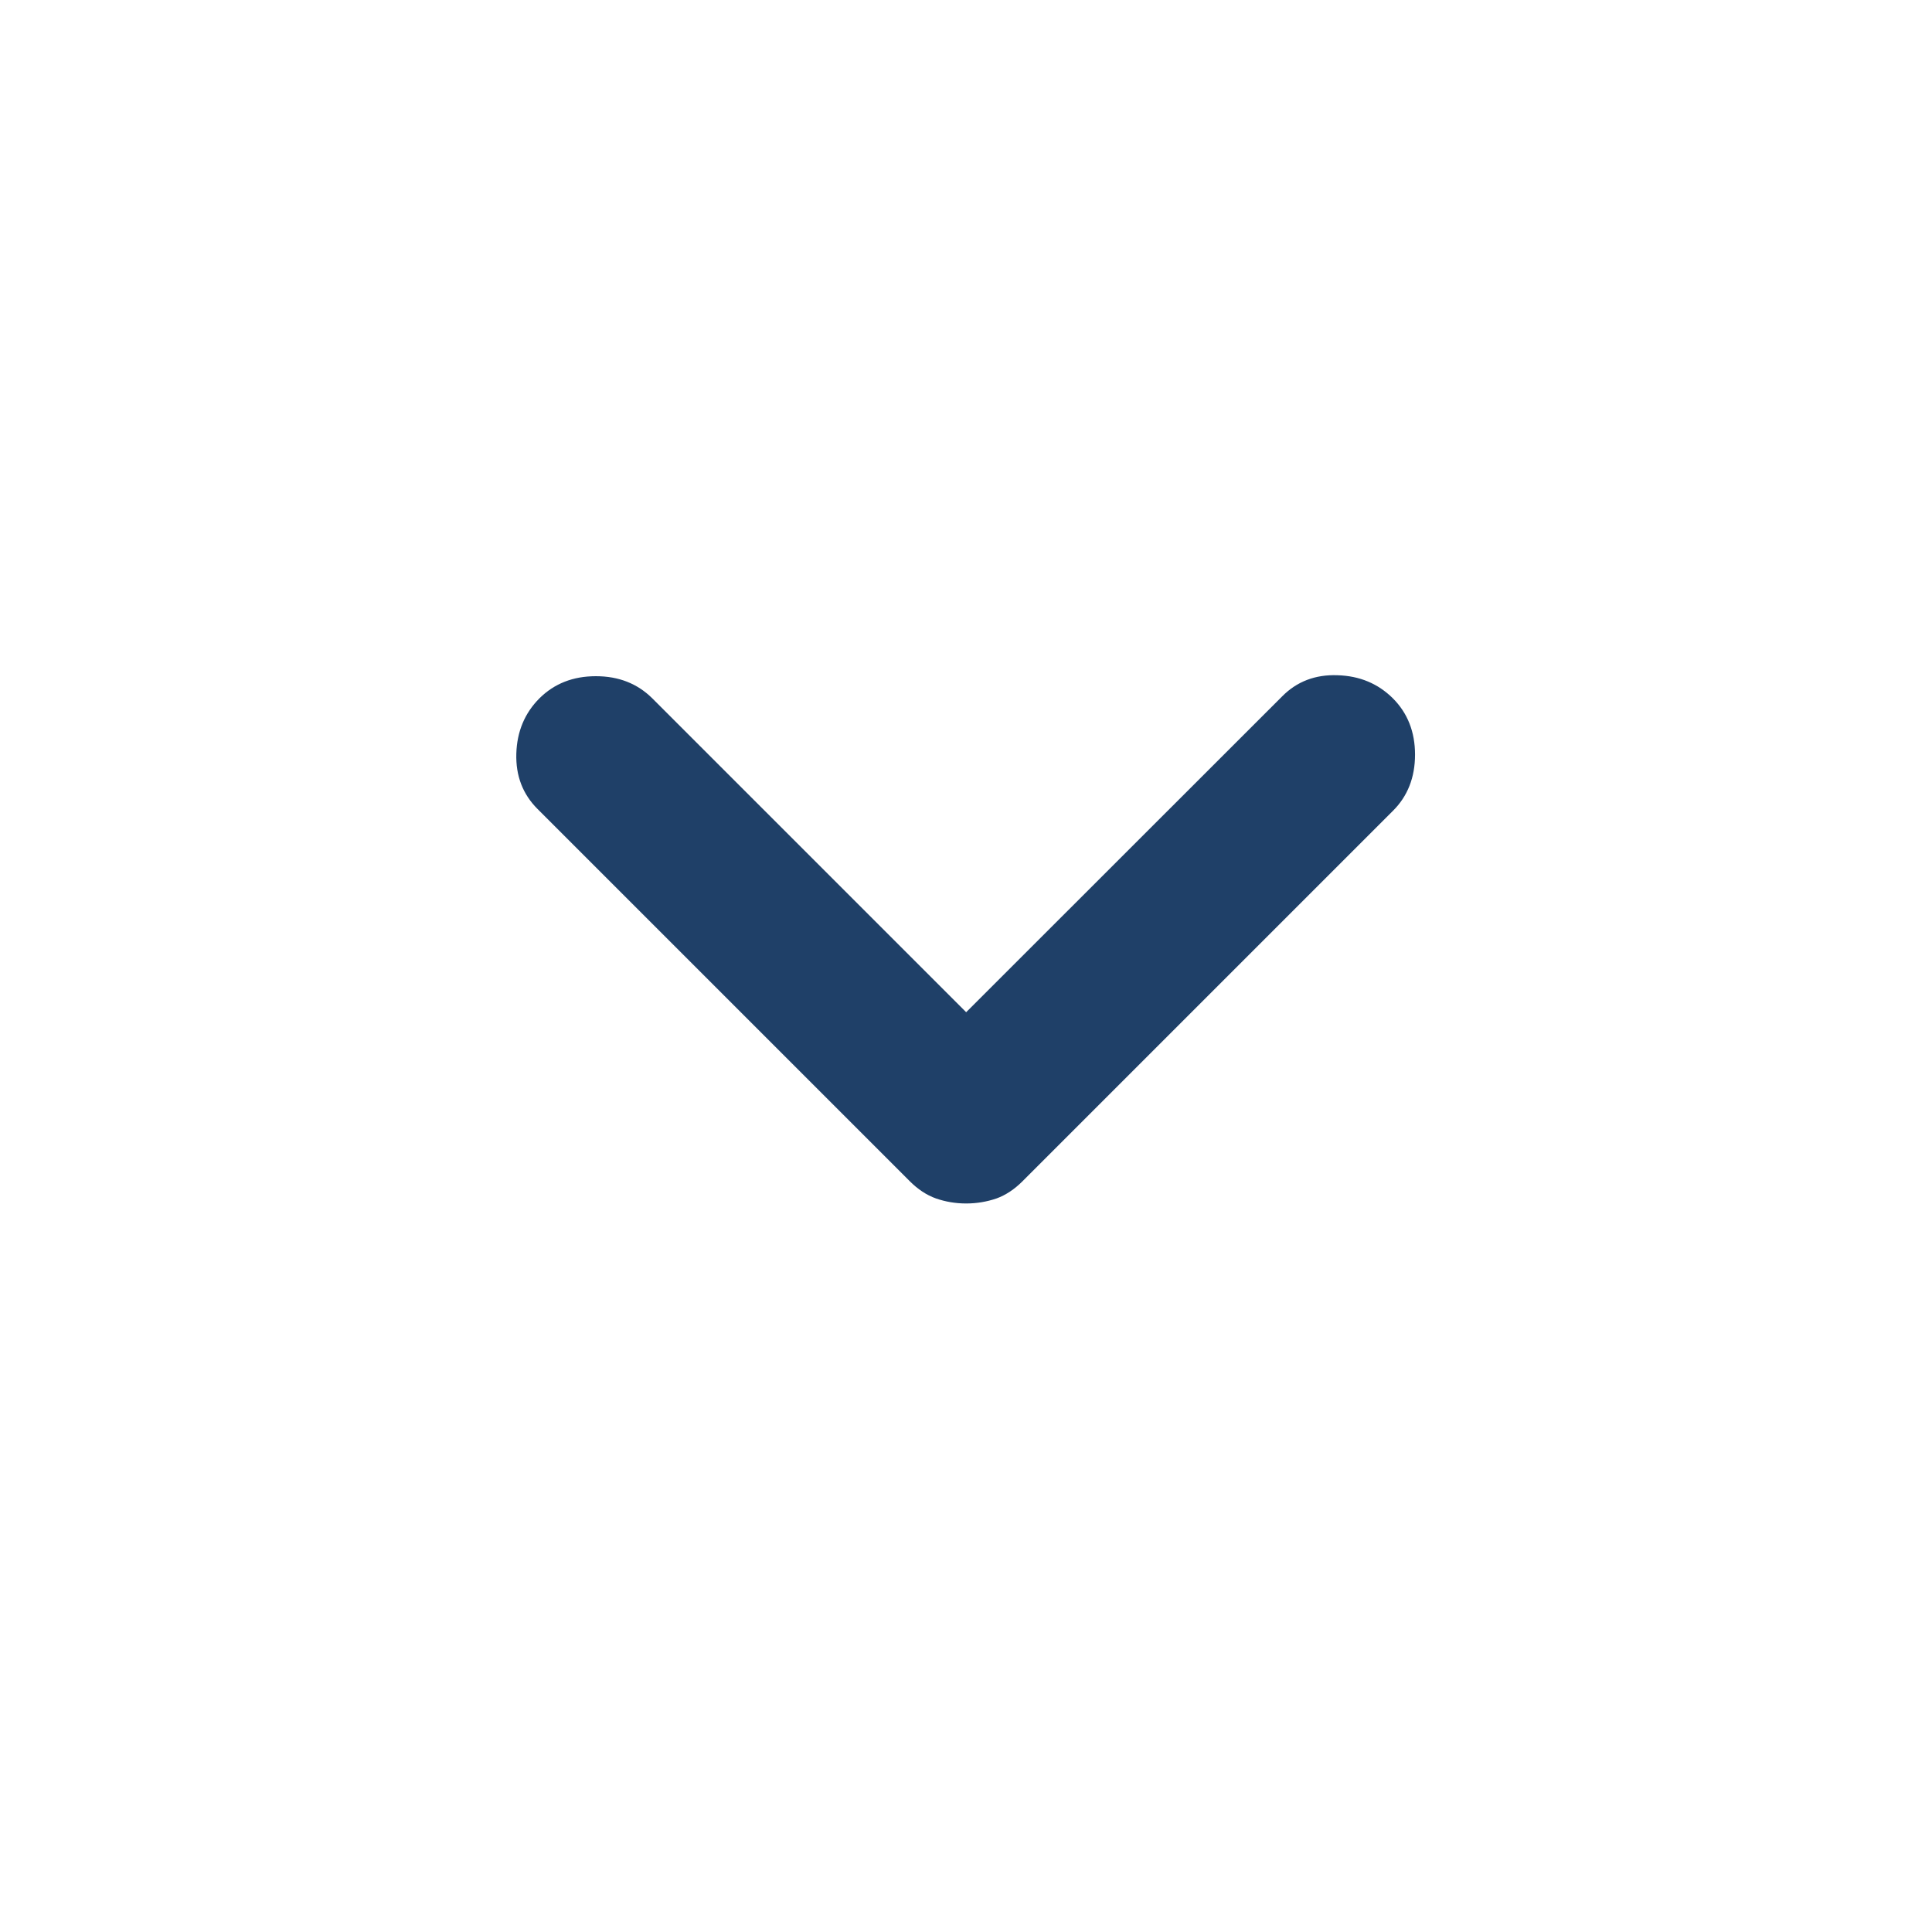
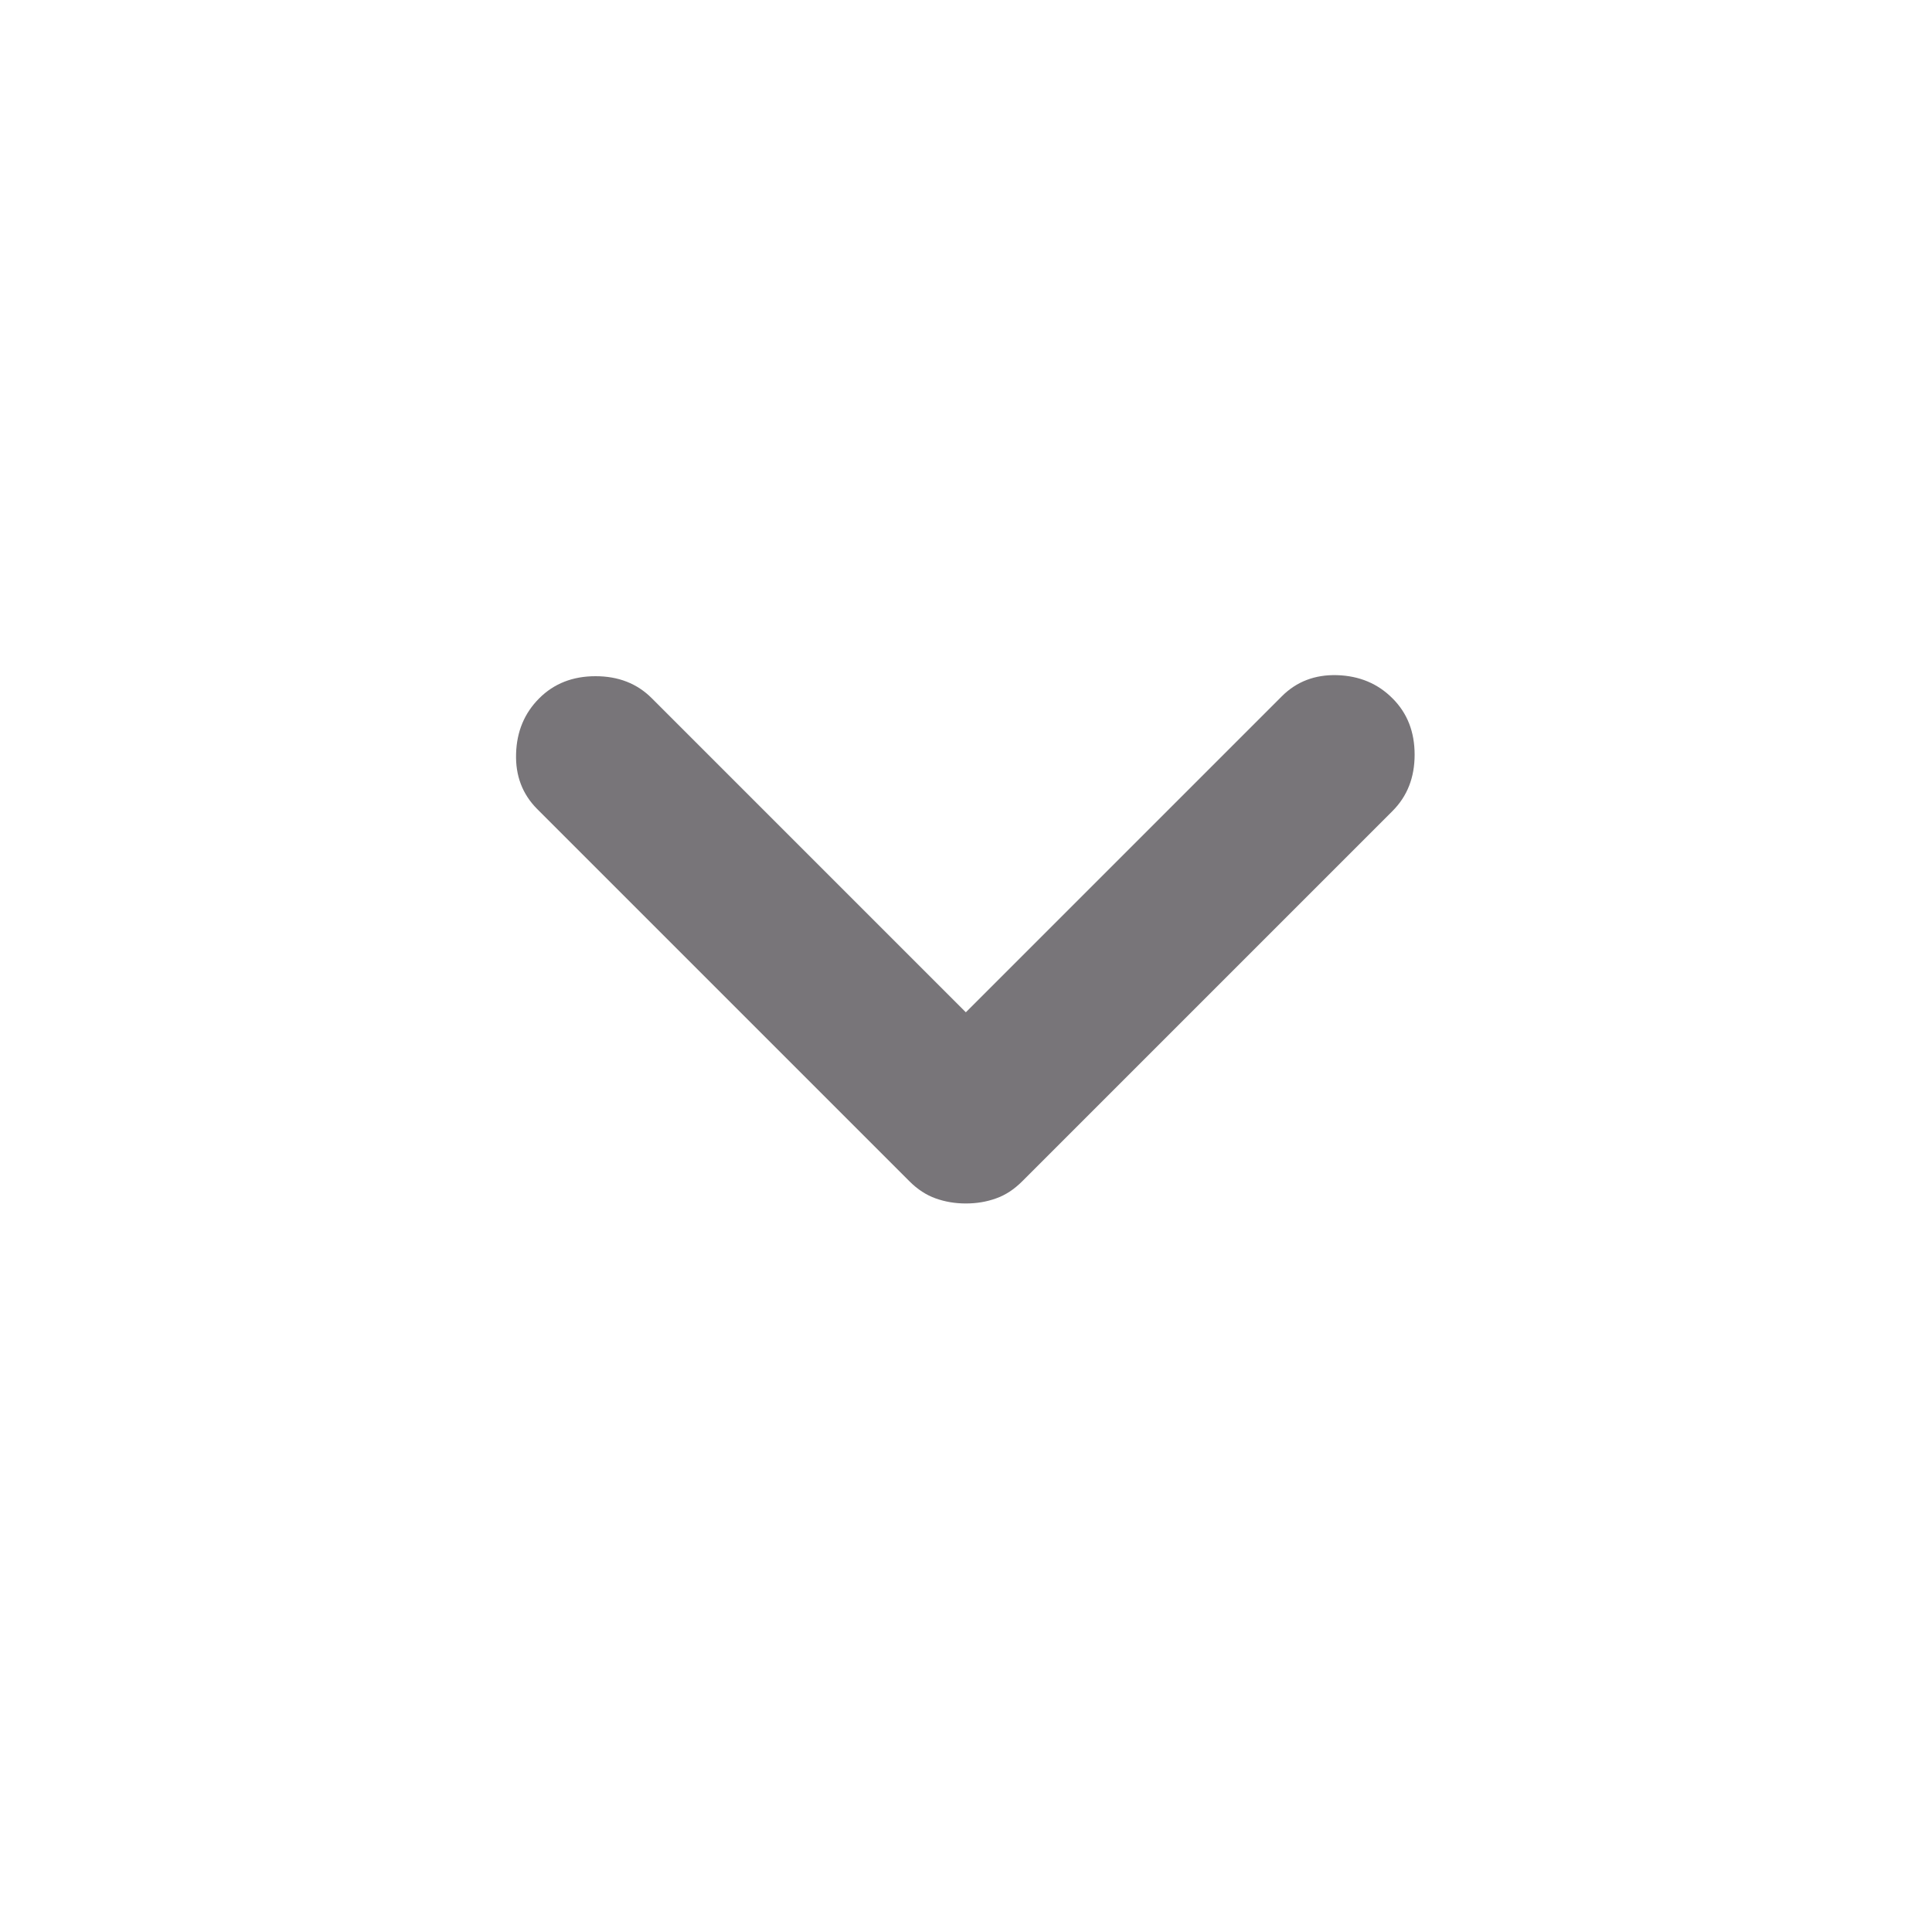
- <svg xmlns="http://www.w3.org/2000/svg" width="12" height="12" viewBox="0 0 12 12" fill="none">
+ <svg xmlns="http://www.w3.org/2000/svg" width="24" height="24" viewBox="0 0 24 24" fill="none">
  <g id="icon/expand_more">
-     <path id="Vector" d="M6.001 7.475C5.934 7.475 5.872 7.464 5.814 7.444C5.755 7.423 5.701 7.387 5.651 7.337L3.339 5.025C3.247 4.933 3.203 4.819 3.207 4.681C3.211 4.544 3.259 4.429 3.351 4.337C3.443 4.246 3.559 4.2 3.701 4.2C3.843 4.2 3.959 4.246 4.051 4.337L6.001 6.287L7.964 4.325C8.055 4.233 8.17 4.189 8.307 4.194C8.445 4.198 8.559 4.246 8.651 4.337C8.743 4.429 8.789 4.546 8.789 4.687C8.789 4.829 8.743 4.946 8.651 5.037L6.351 7.337C6.301 7.387 6.247 7.423 6.189 7.444C6.13 7.464 6.068 7.475 6.001 7.475Z" fill="#1F4068" />
+     <path id="Vector" d="M11.998 14.95C11.865 14.95 11.74 14.929 11.623 14.887C11.507 14.846 11.398 14.775 11.298 14.675L6.673 10.05C6.49 9.866 6.402 9.637 6.411 9.362C6.419 9.087 6.515 8.858 6.698 8.675C6.882 8.491 7.115 8.4 7.398 8.4C7.682 8.4 7.915 8.491 8.098 8.675L11.998 12.575L15.923 8.65C16.107 8.466 16.336 8.379 16.611 8.387C16.886 8.396 17.115 8.491 17.298 8.675C17.482 8.858 17.573 9.091 17.573 9.375C17.573 9.658 17.482 9.891 17.298 10.075L12.698 14.675C12.598 14.775 12.49 14.846 12.373 14.887C12.257 14.929 12.132 14.95 11.998 14.95Z" fill="#787579" />
  </g>
</svg>
